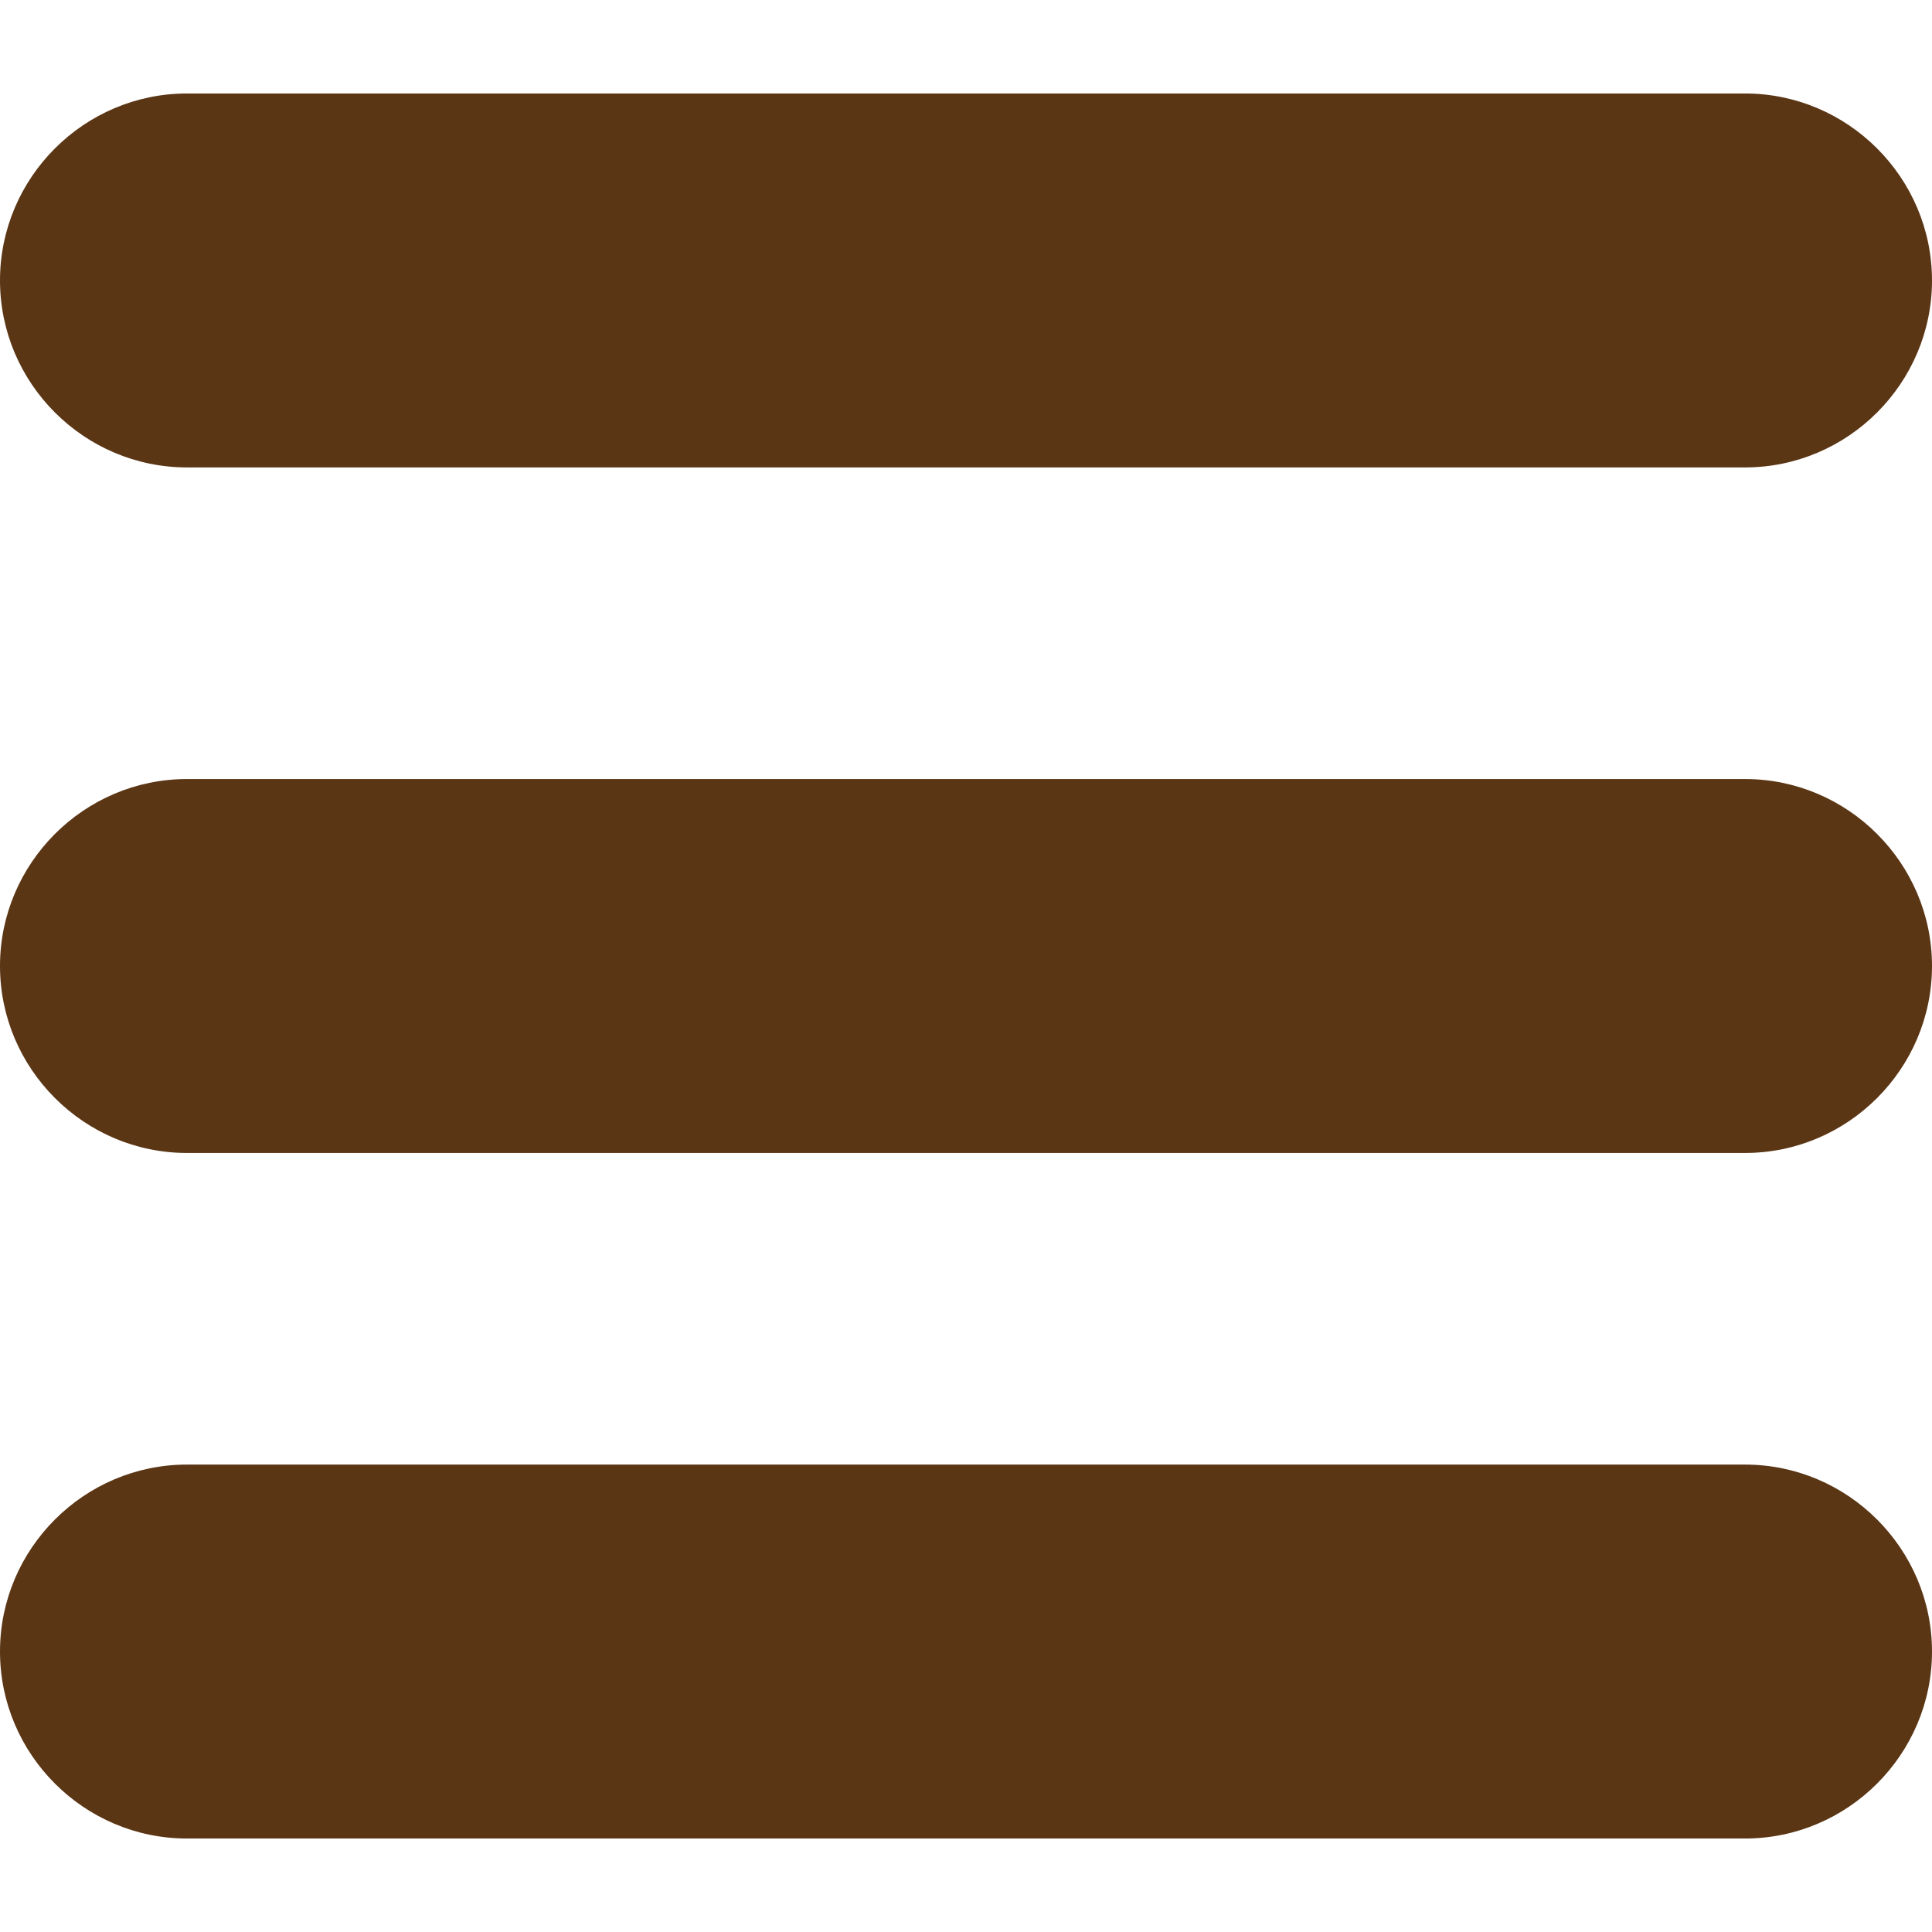
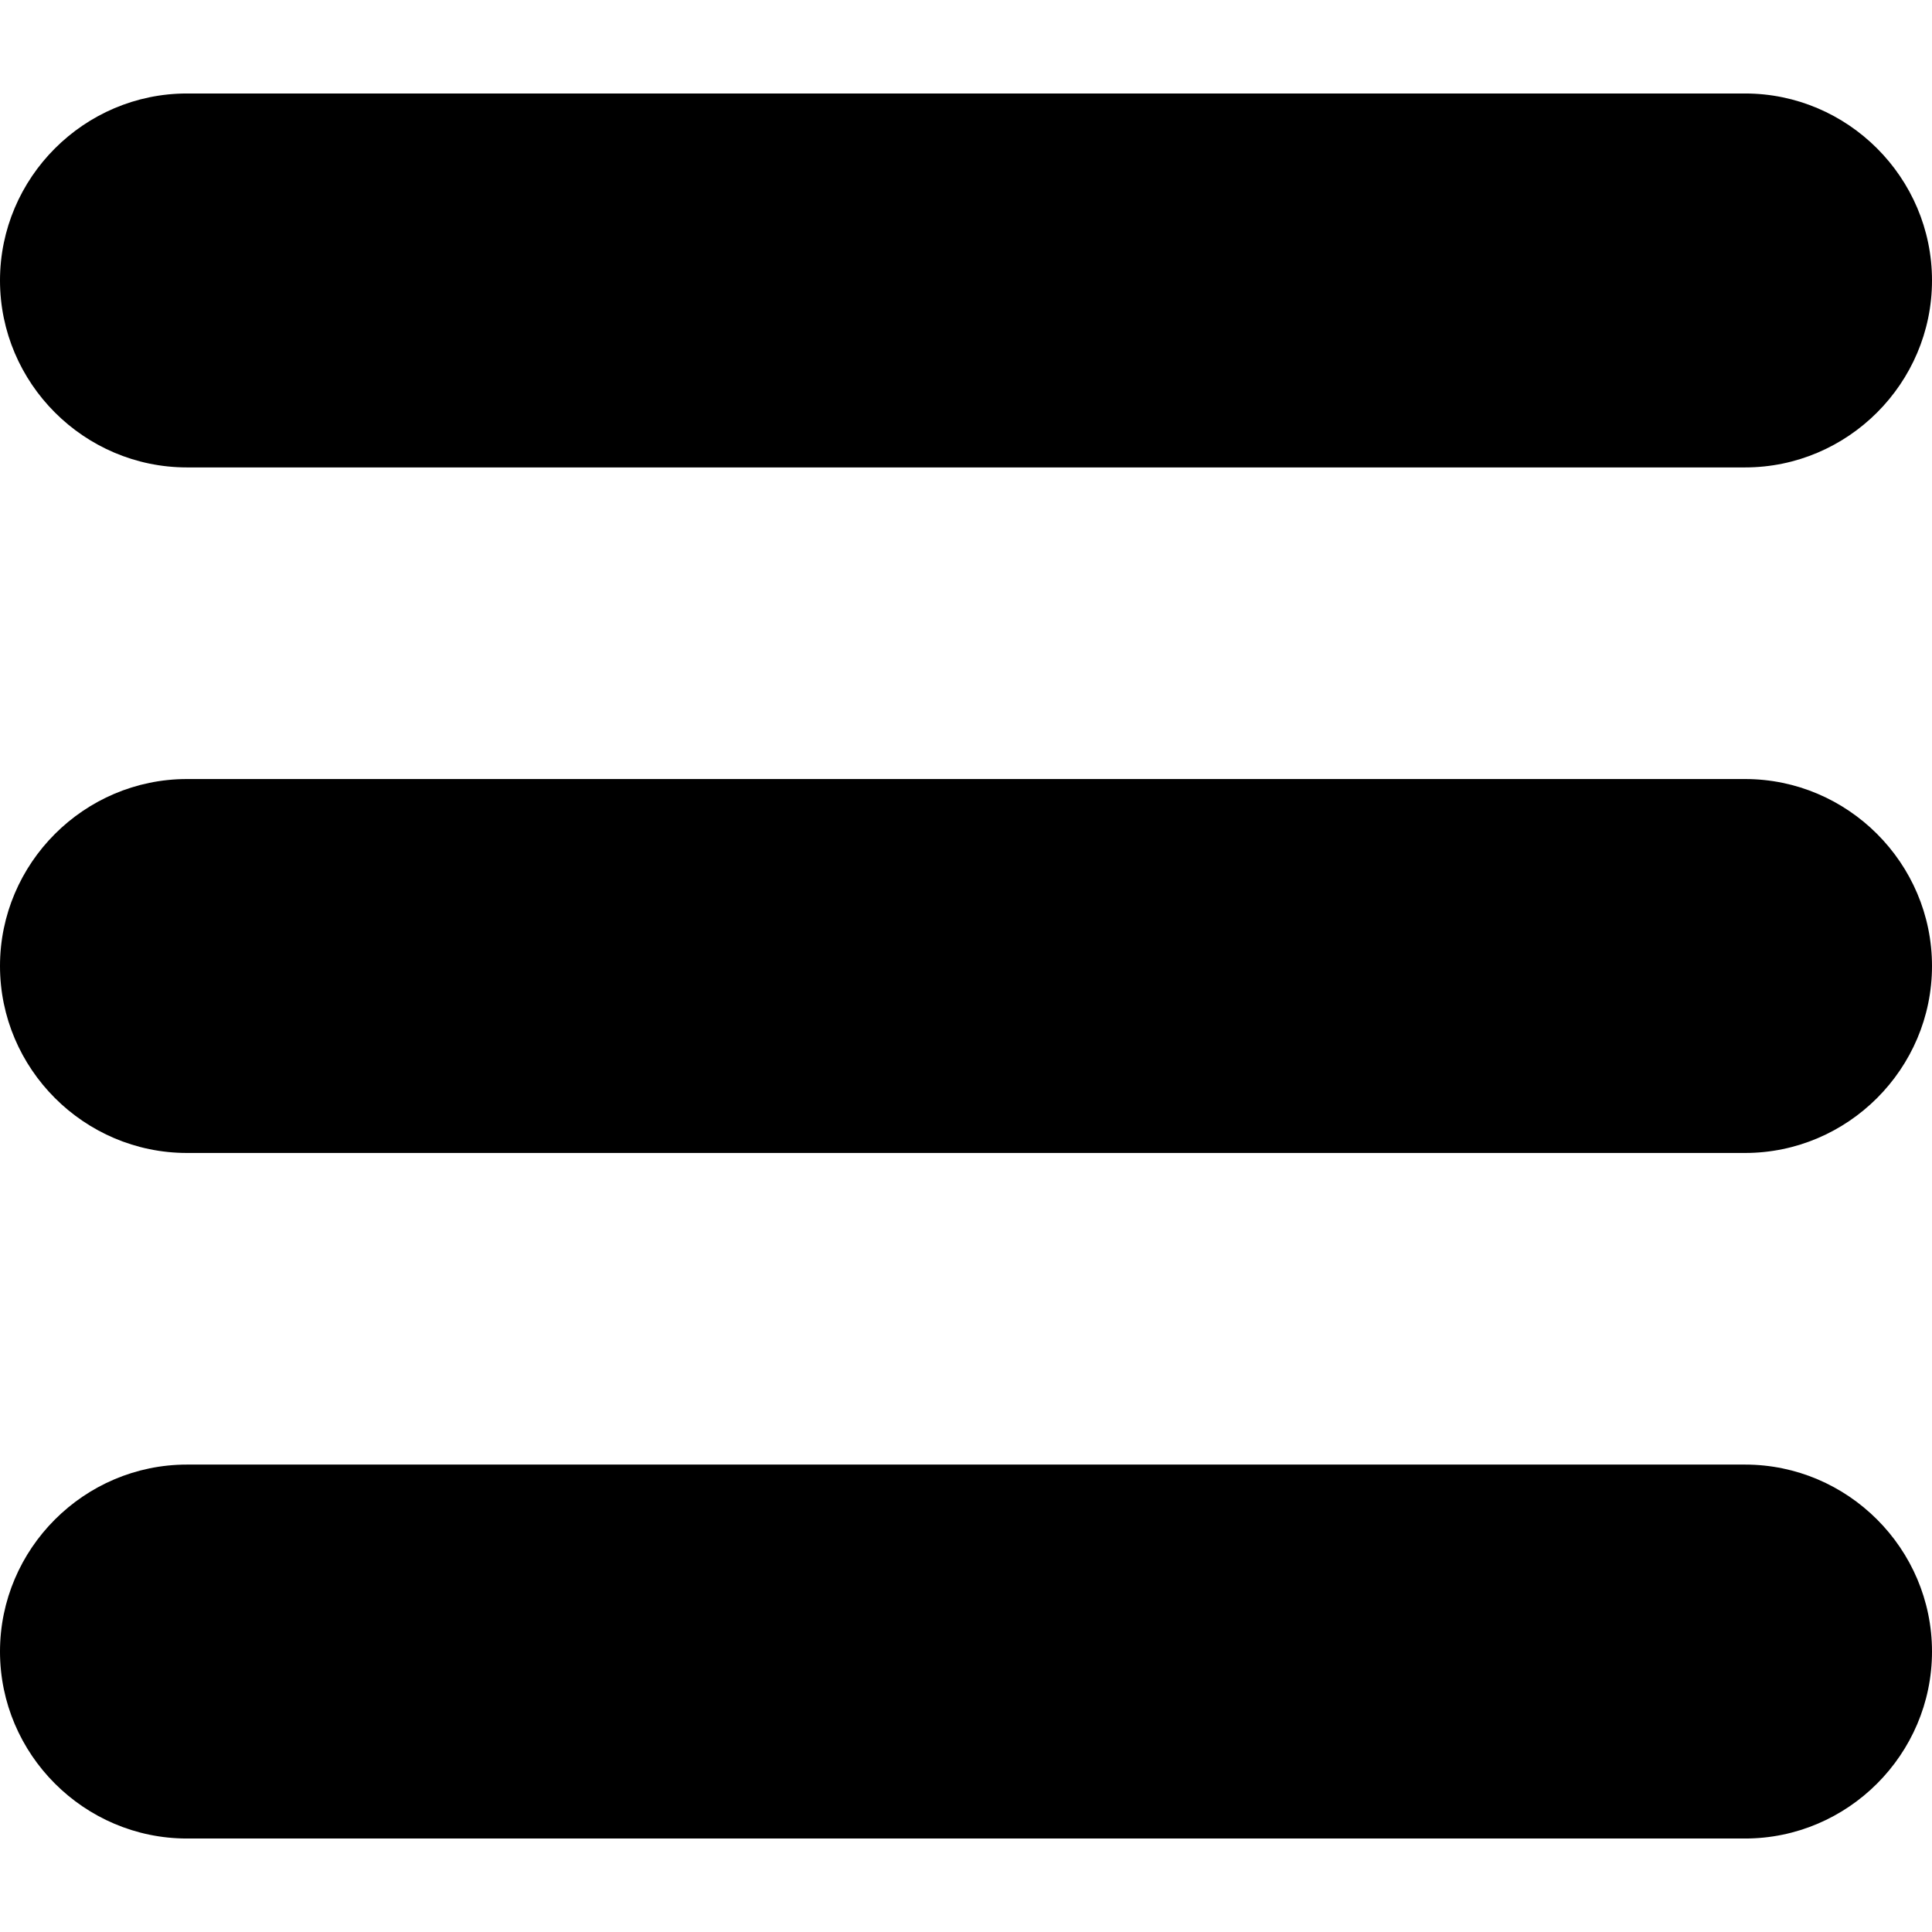
<svg xmlns="http://www.w3.org/2000/svg" width="512" height="512" viewBox="0 0 124 124">
-   <g fill="#5B3615">
+   <g fill="#000">
    <path d="M112 6H12C5.4 6 0 11.4 0 18s5.4 12 12 12h100c6.6 0 12-5.4 12-12s-5.4-12-12-12zM112 50H12C5.4 50 0 55.4 0 62s5.4 12 12 12h100c6.6 0 12-5.4 12-12s-5.4-12-12-12zM112 94H12c-6.6 0-12 5.4-12 12s5.4 12 12 12h100c6.6 0 12-5.4 12-12s-5.4-12-12-12z" />
  </g>
</svg>
